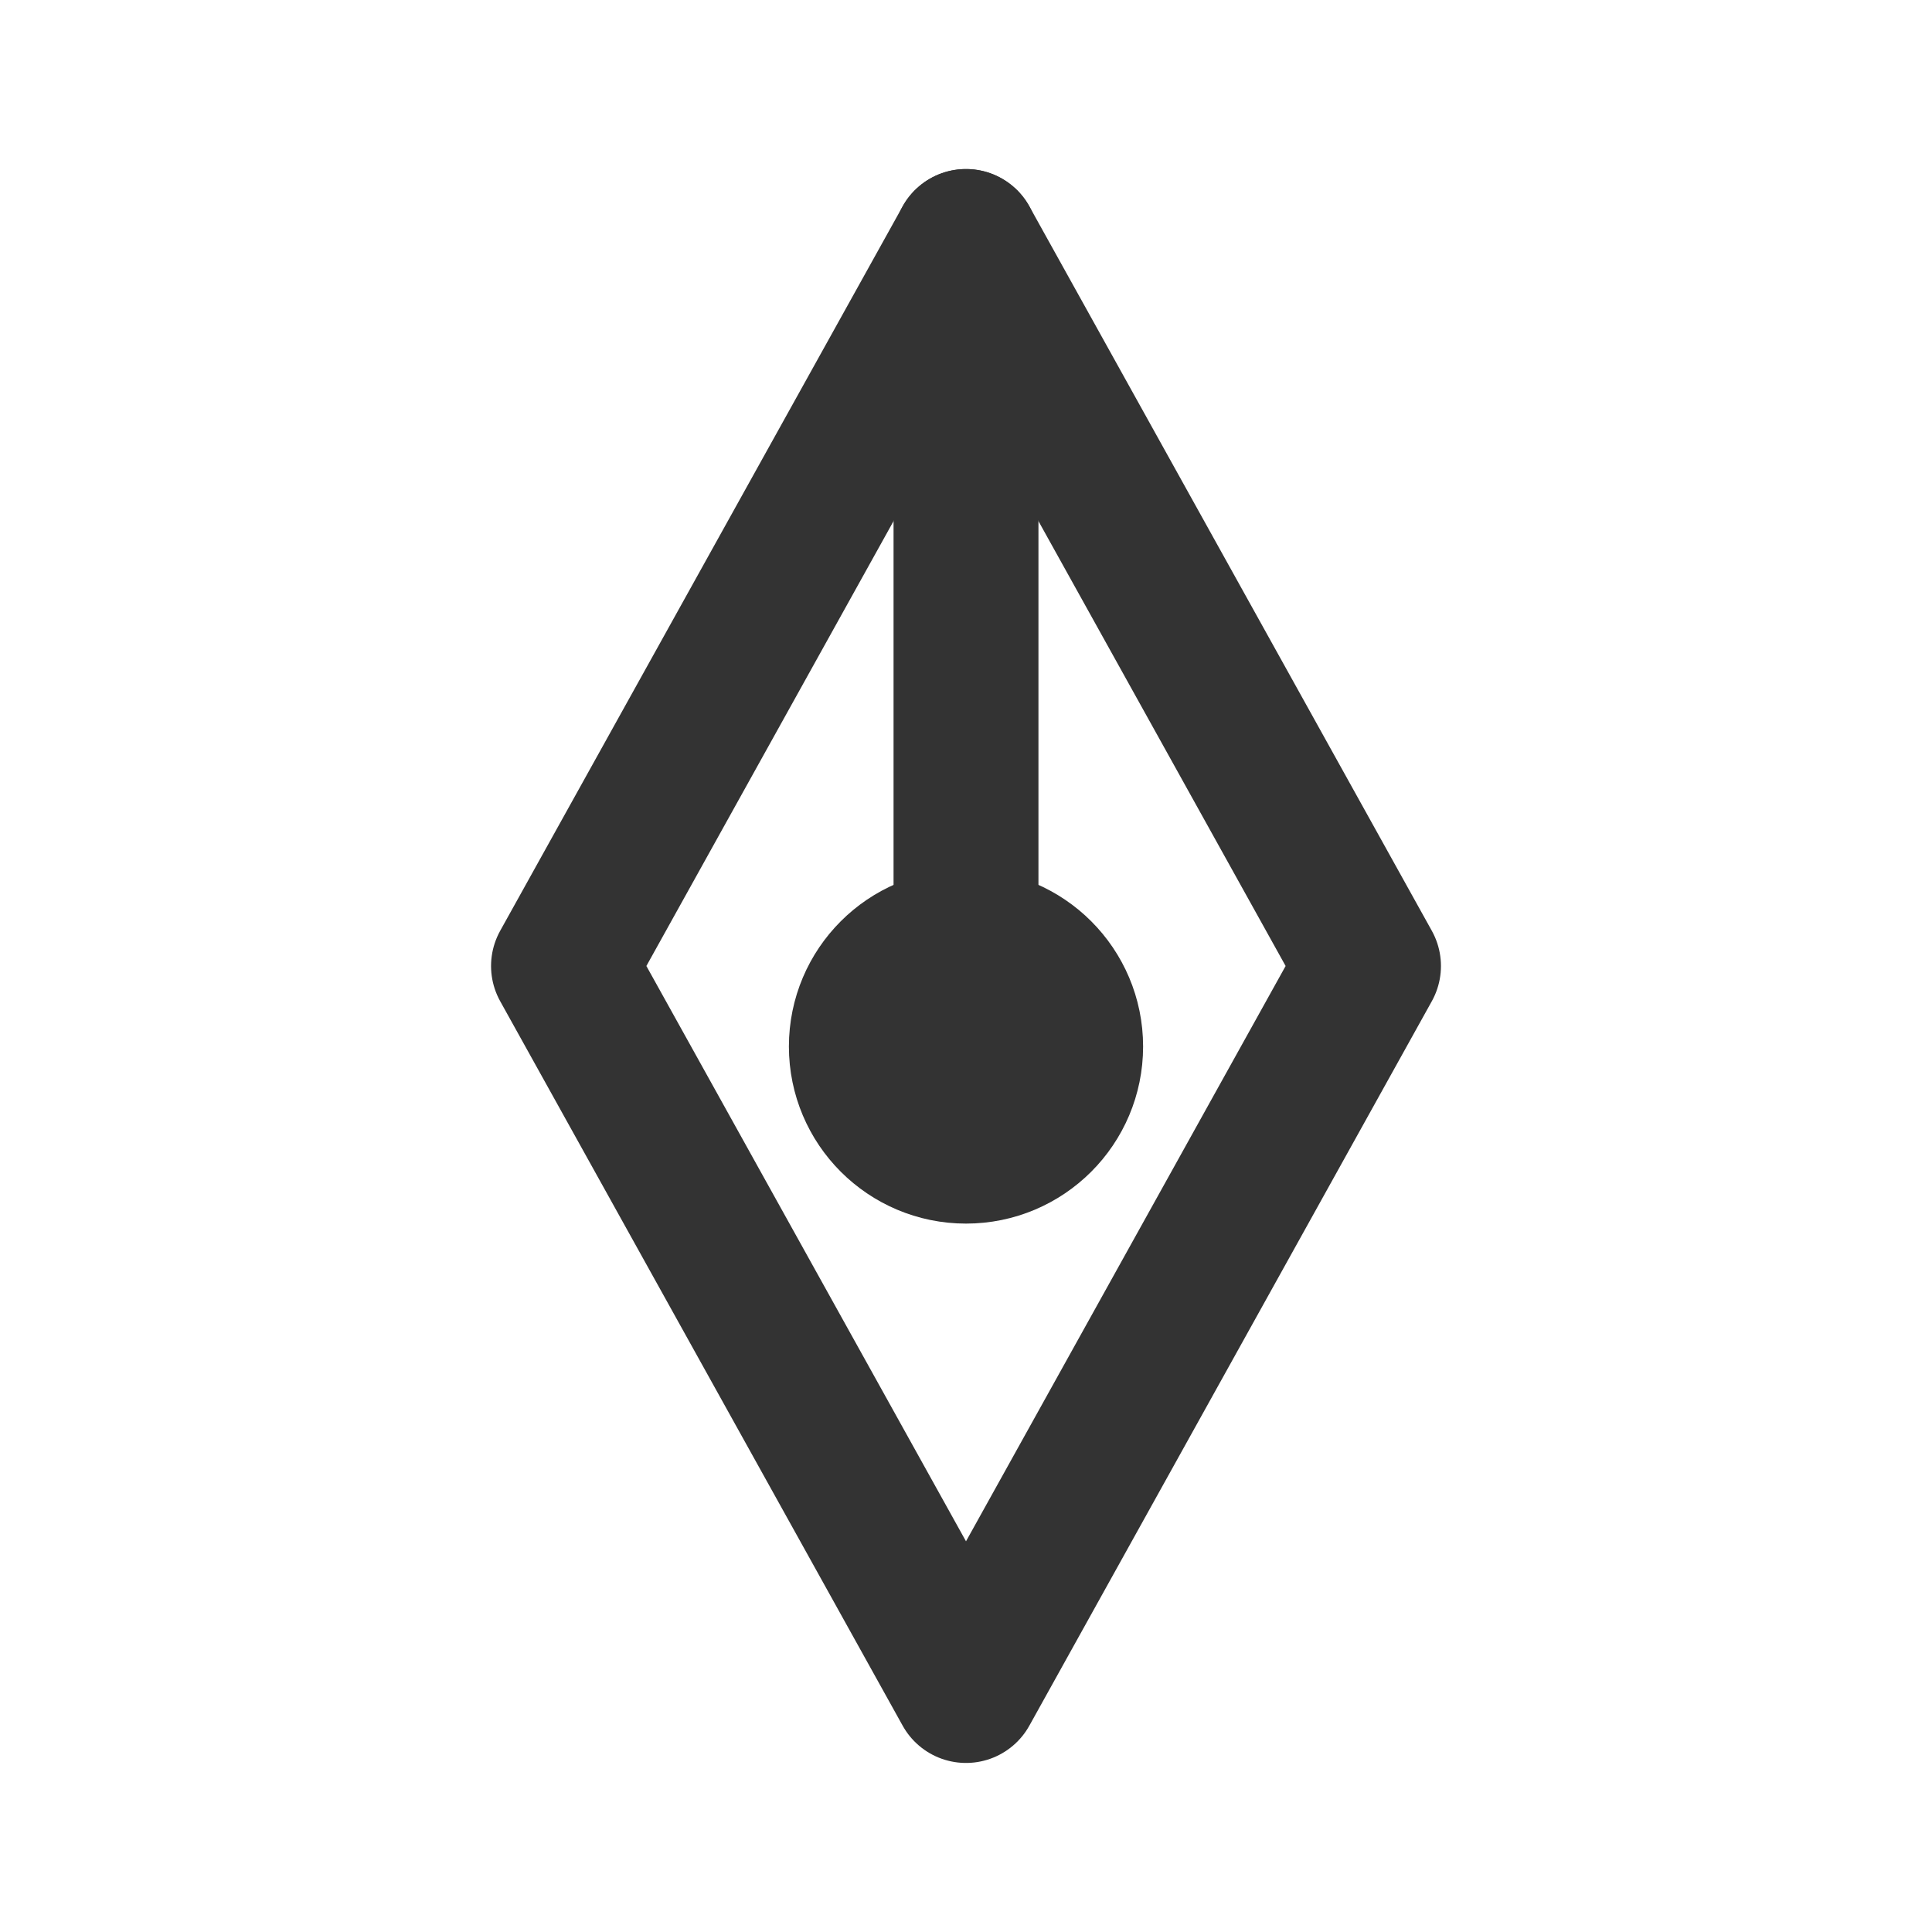
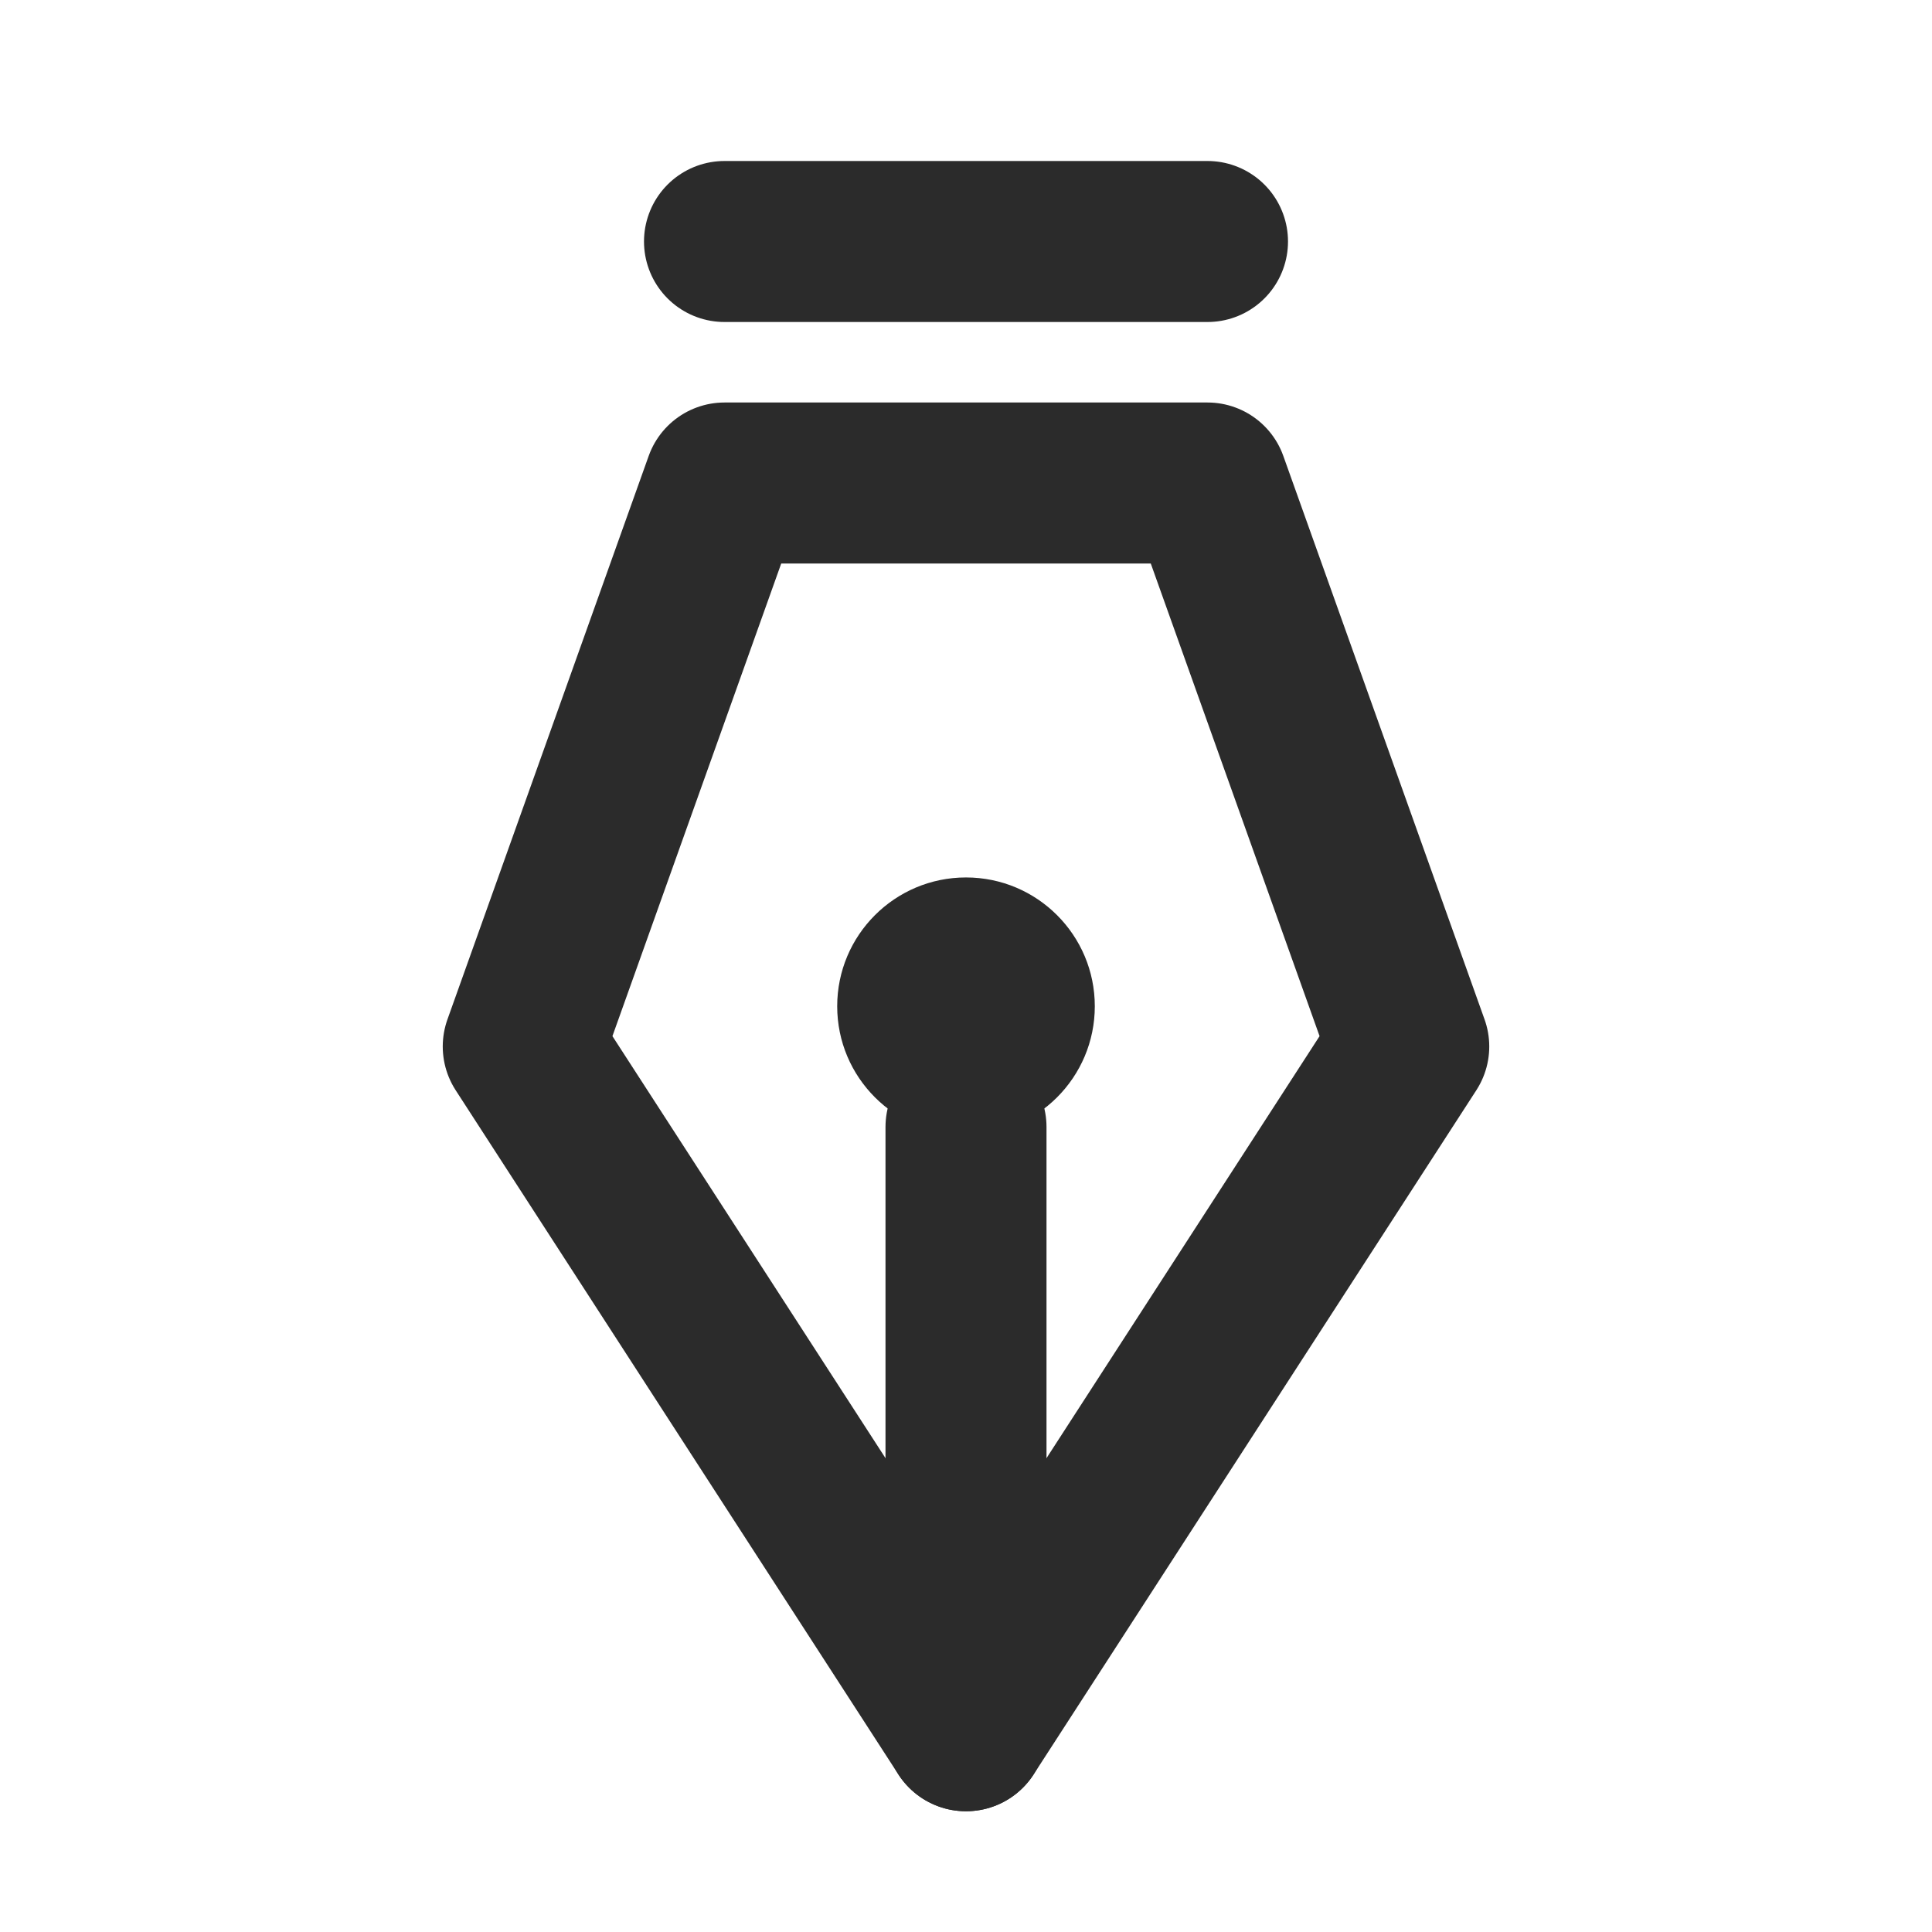
- <svg xmlns="http://www.w3.org/2000/svg" viewBox="0 0 24 24" width="24" height="24" fill="none" stroke="#333" stroke-width="1.8" stroke-linecap="round" stroke-linejoin="round">
-   <path d="M12 3 L12 12" />
-   <path d="M12 3 L7 12 L12 21 L17 12 Z" />
-   <circle cx="12" cy="13" r="1.3" fill="#333" />
+ <svg xmlns="http://www.w3.org/2000/svg" width="24" height="24" viewBox="0 0 24 24" fill="none" stroke="#2b2b2b" stroke-width="2" stroke-linecap="round" stroke-linejoin="round">
+   <path d="M12 21.5L6.5 13 9 6h6l2.5 7z" />
+   <path d="M12 21.5V14" />
+   <circle cx="12" cy="12.5" r="1.6" fill="#2b2b2b" stroke="none" />
+   <path d="M9 3h6" />
</svg>
